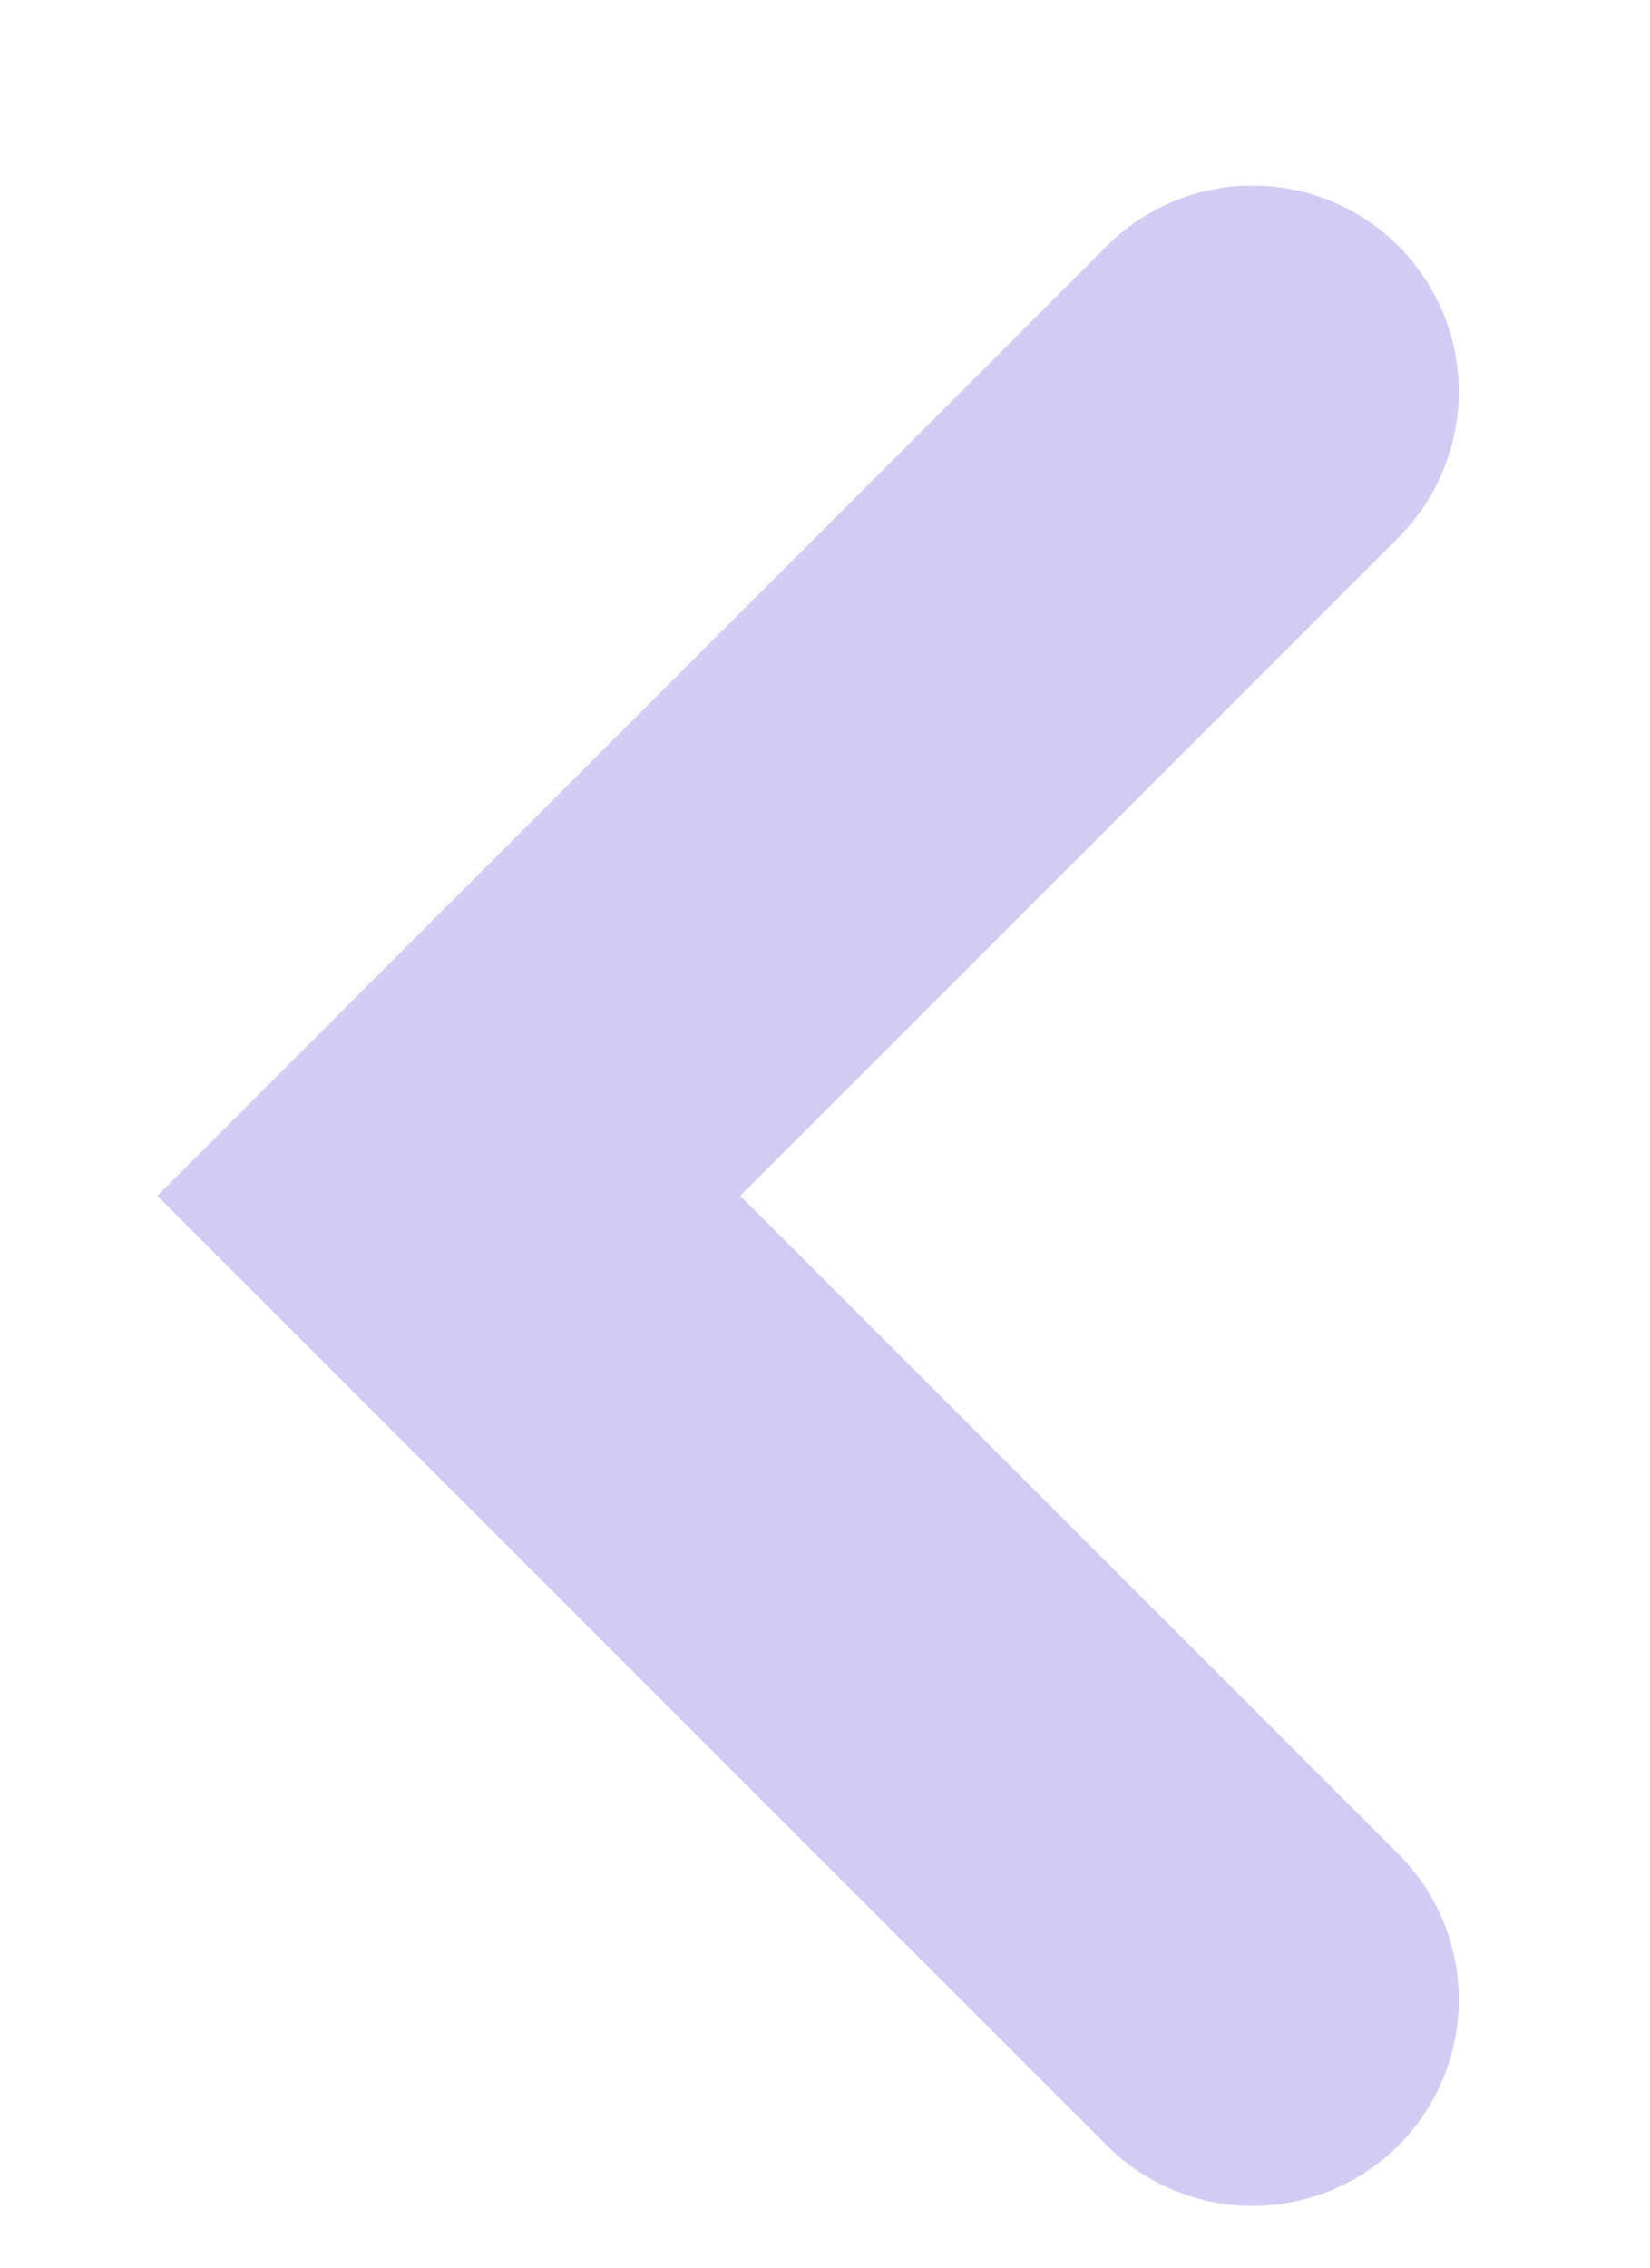
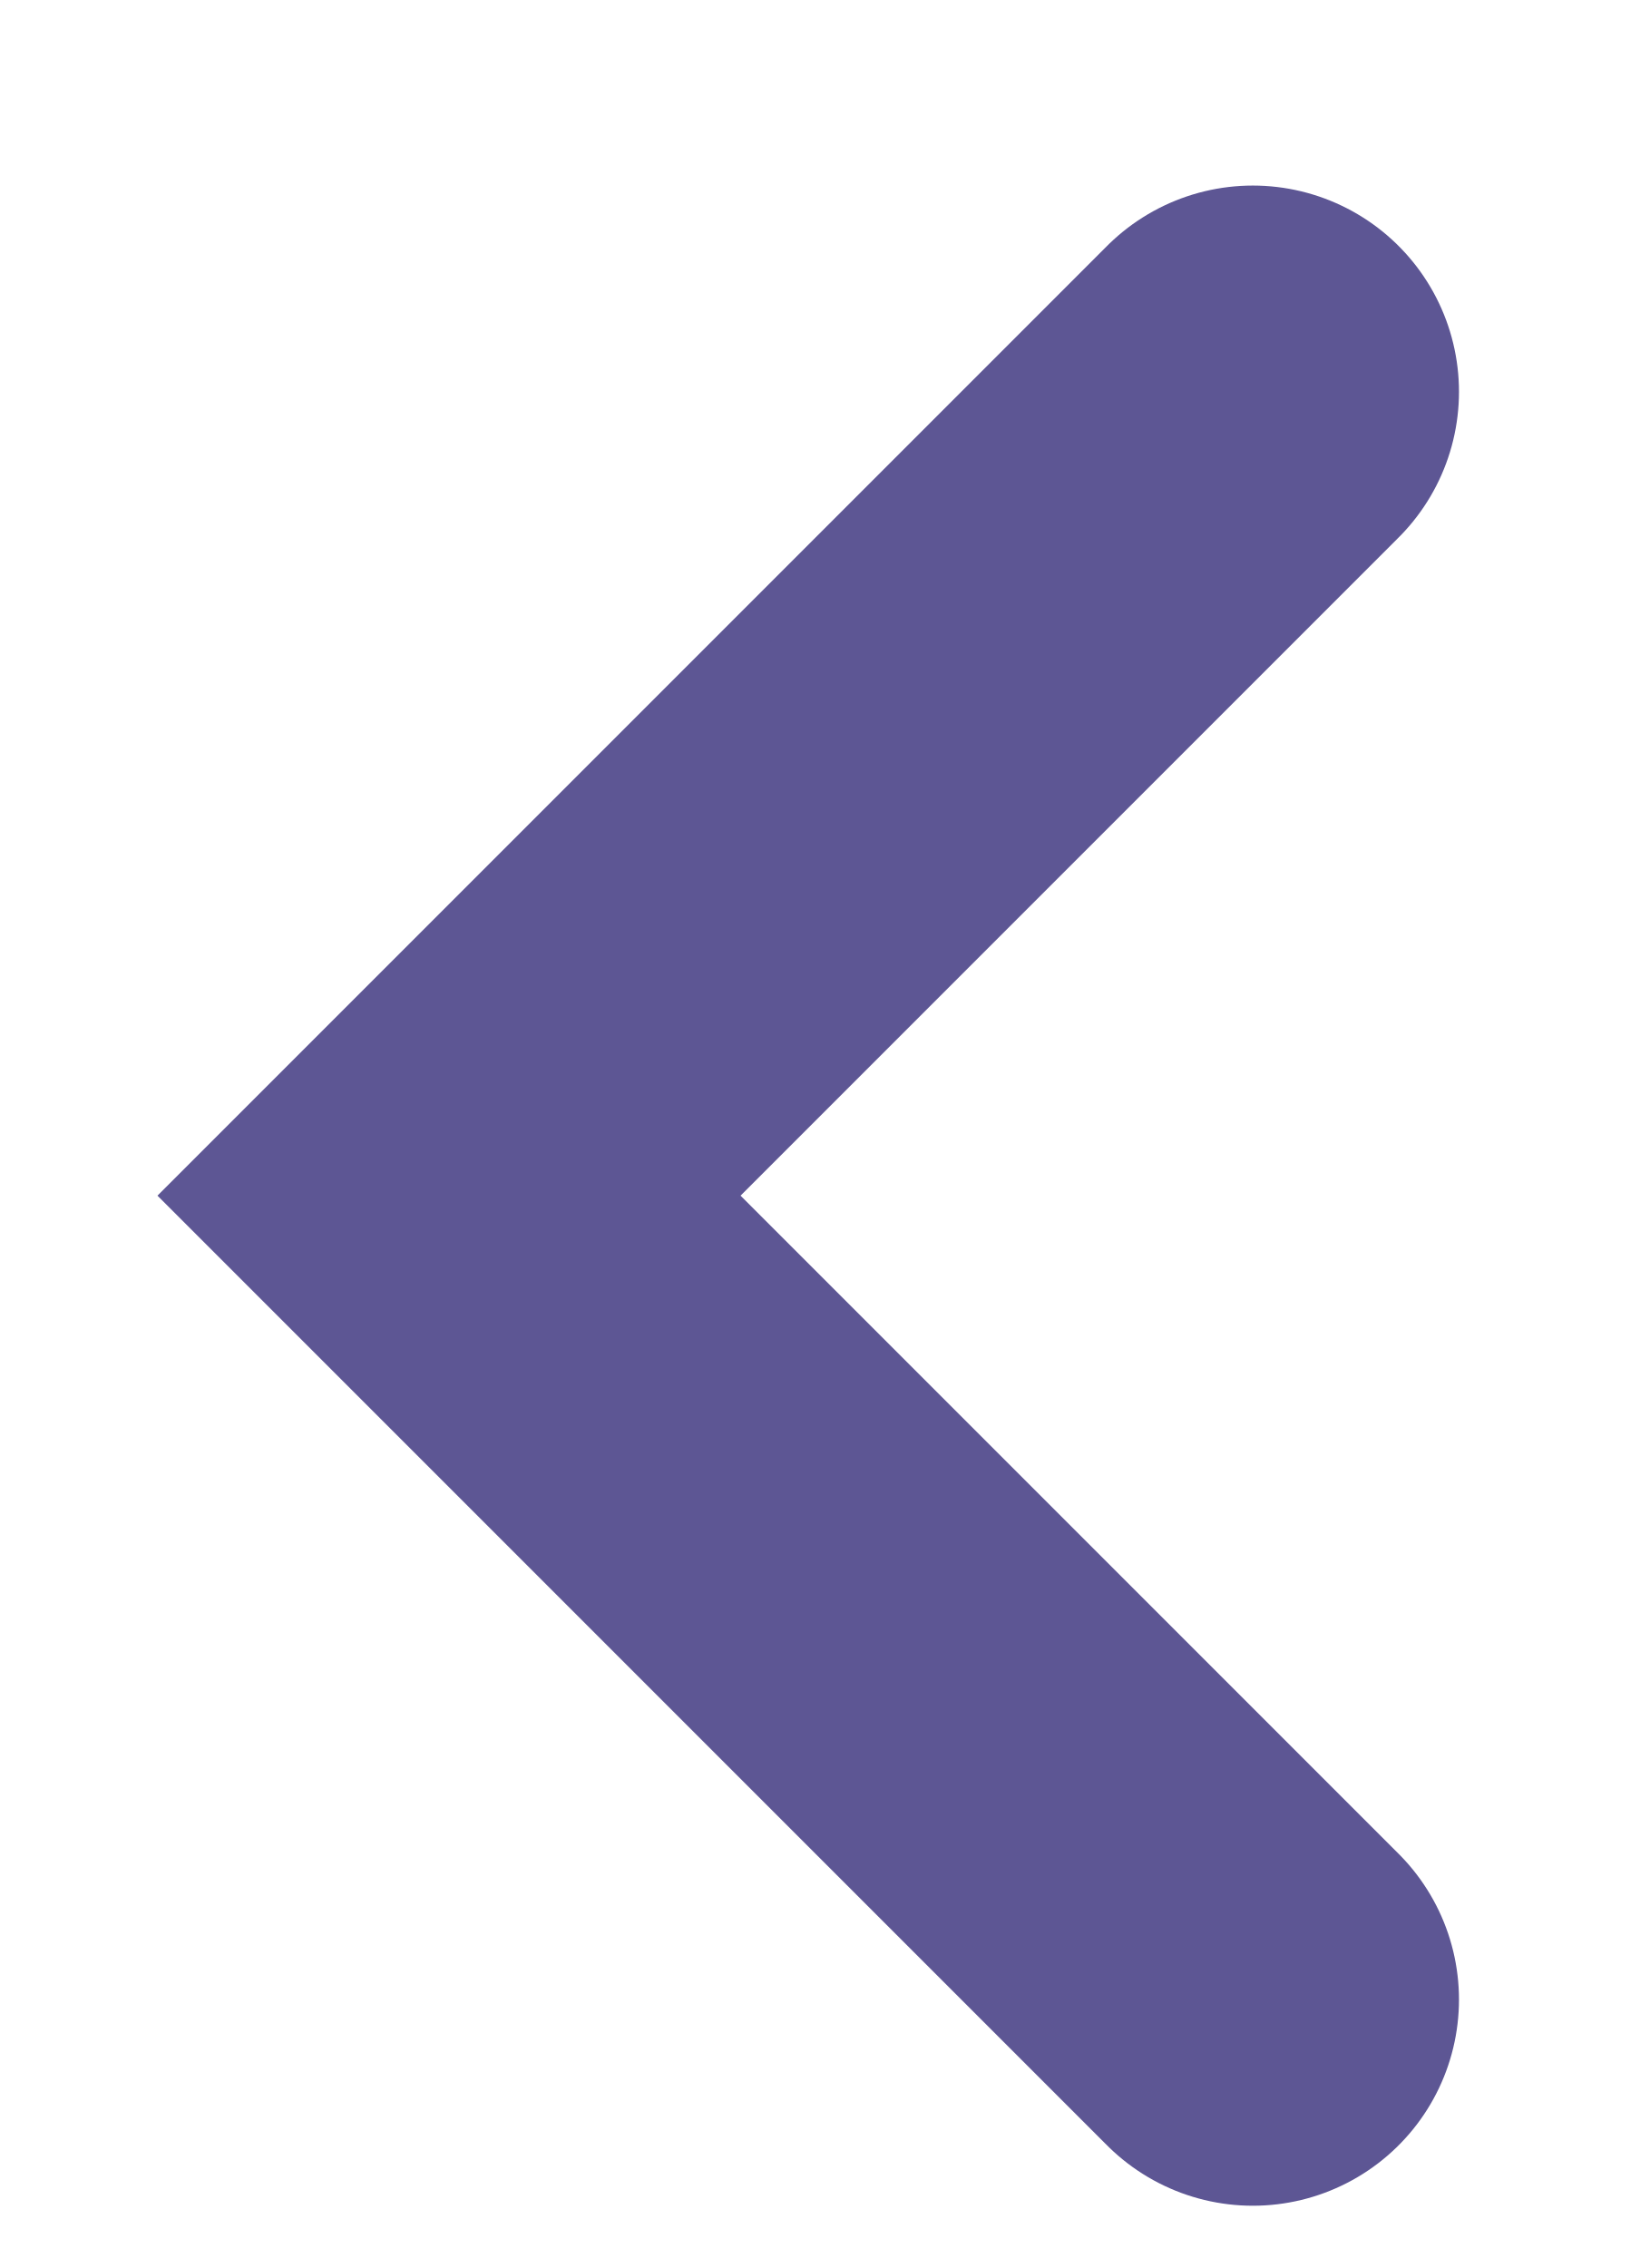
<svg xmlns="http://www.w3.org/2000/svg" width="8" height="11" viewBox="0 0 8 11" fill="none">
-   <path d="M6.076 9.699L2.177 5.8L6.076 1.9" stroke="#D0CCF4" stroke-width="2" stroke-linecap="round" />
+   <path d="M6.077 9.698L2.178 5.799L6.077 1.9" stroke="#5D5694" stroke-width="2" stroke-linecap="round" />
</svg>
